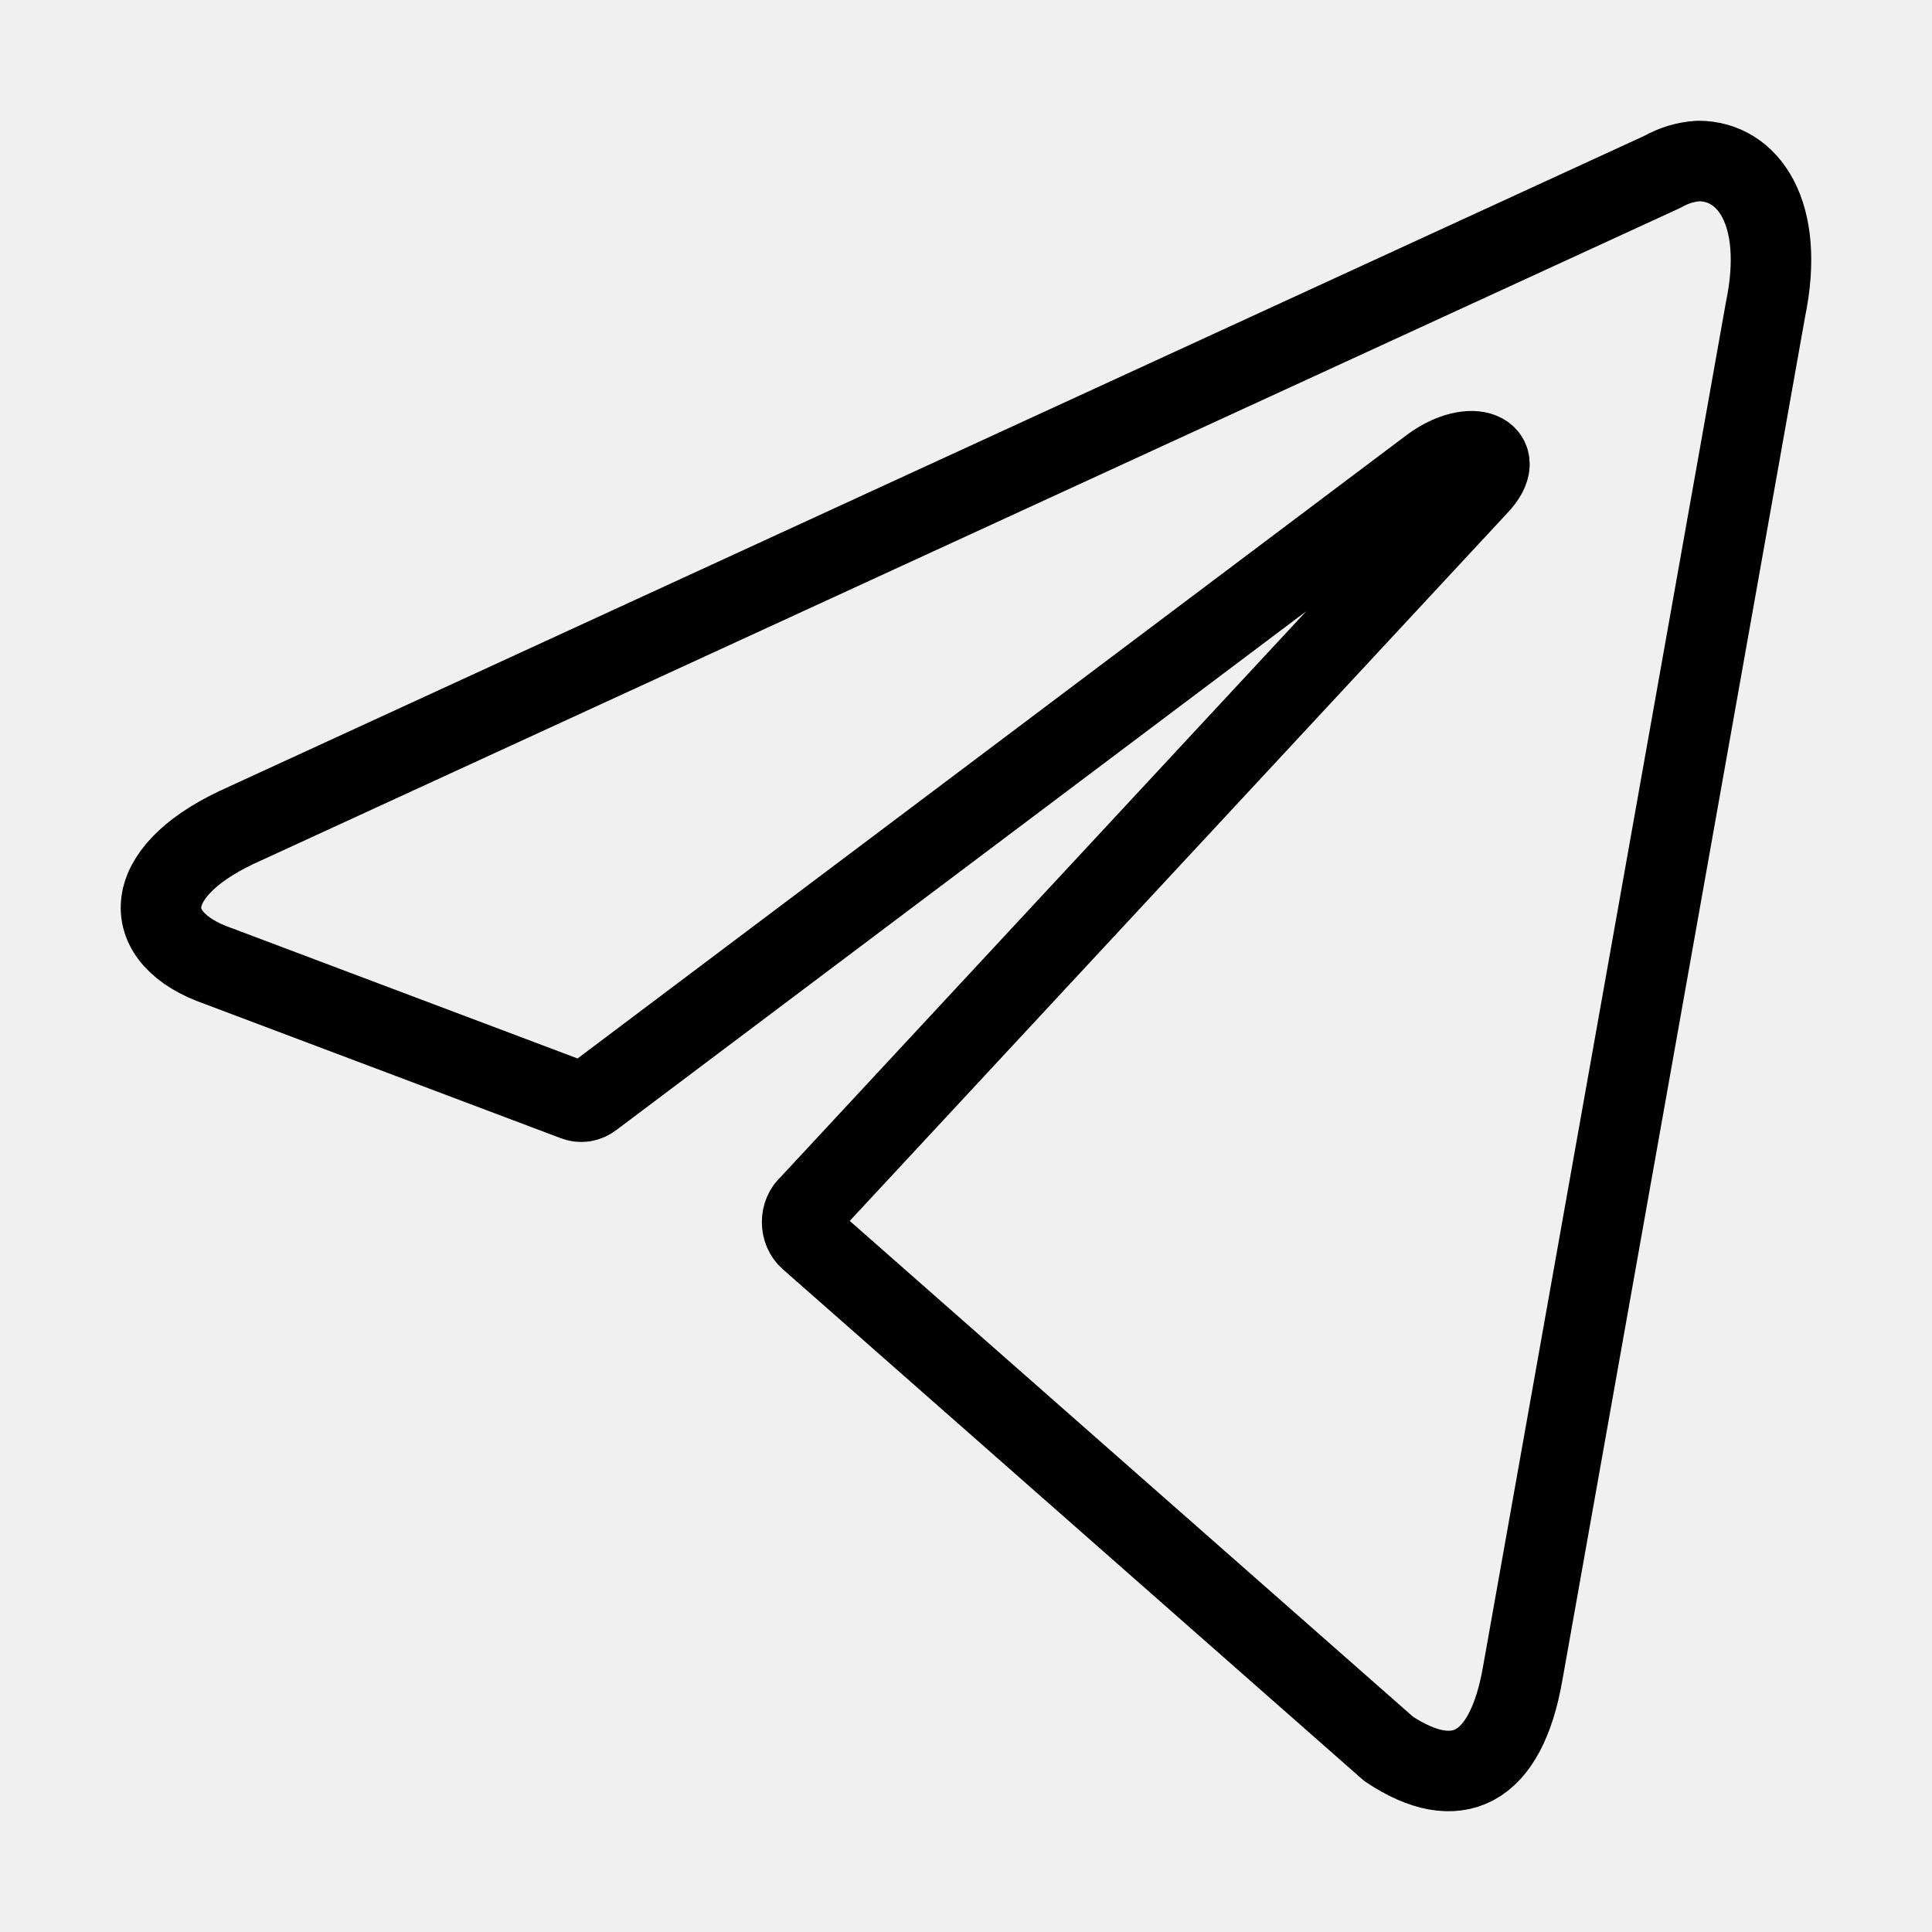
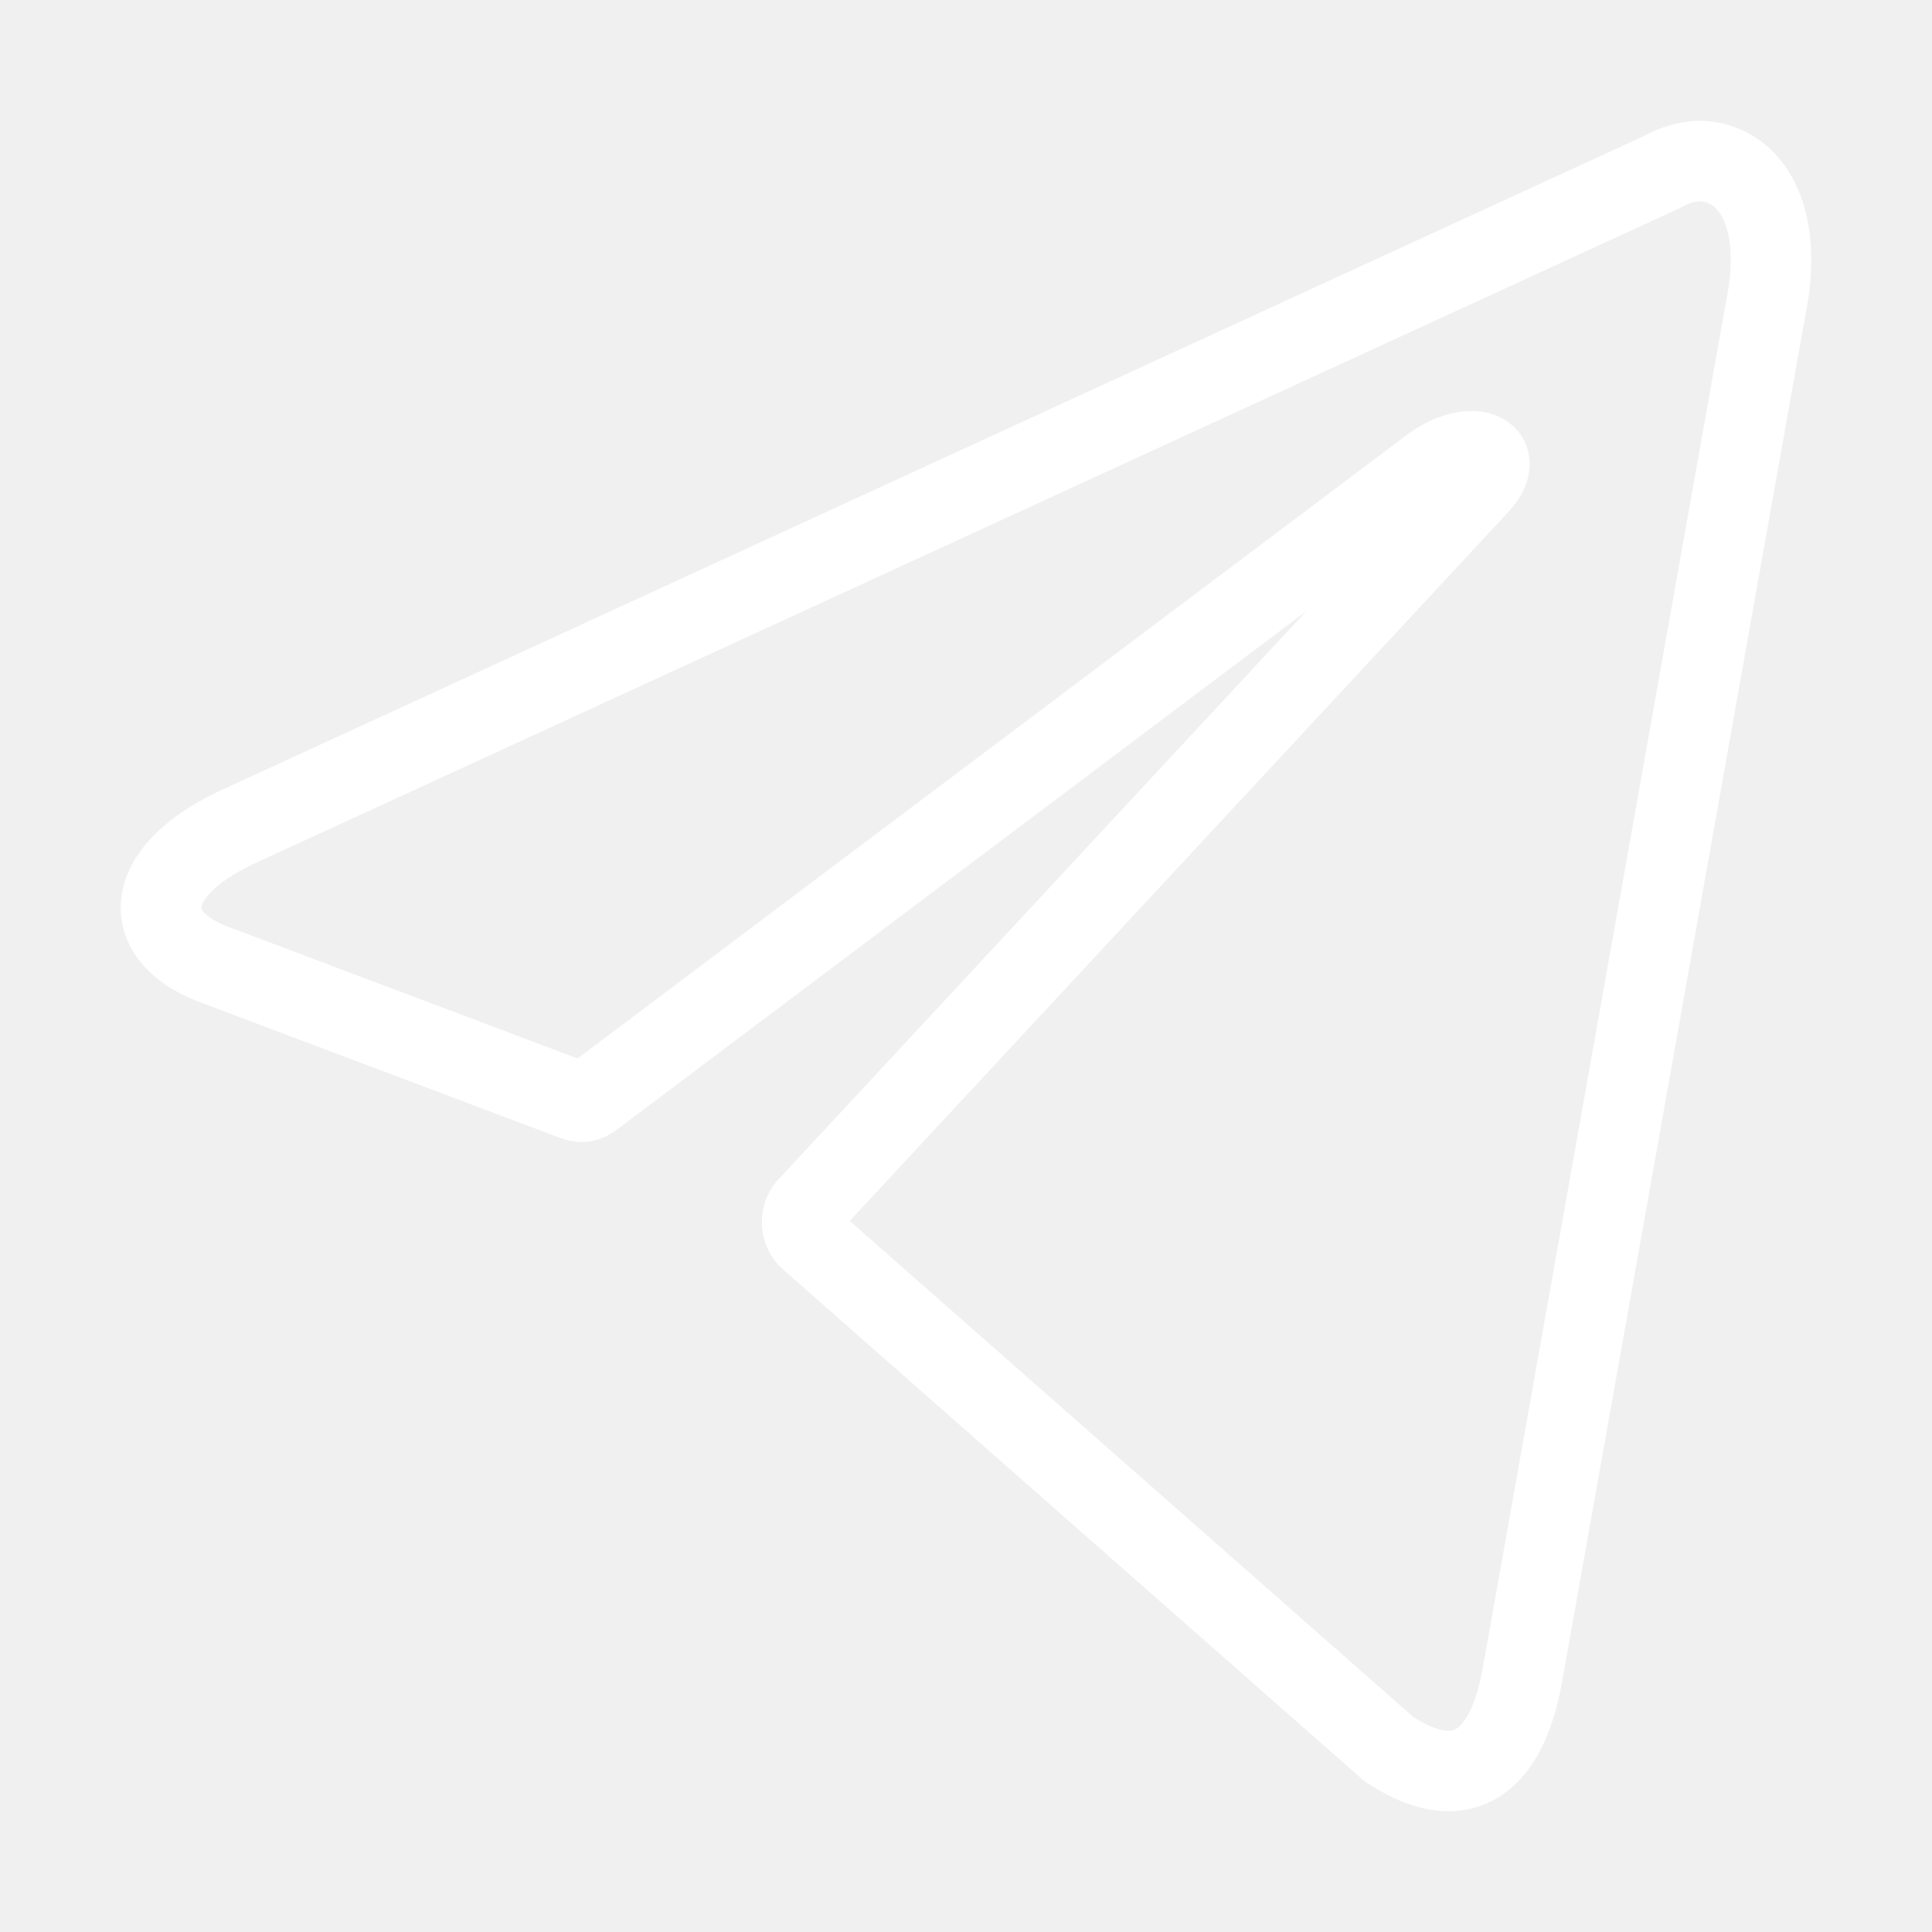
<svg xmlns="http://www.w3.org/2000/svg" width="24" height="24" viewBox="0 0 24 24" fill="none">
-   <path d="M21.099 2C21.715 2 22.18 2.644 21.932 3.843L18.915 20.791C18.704 21.996 18.093 22.286 17.25 21.725L10.054 15.391C10.026 15.367 10.003 15.335 9.988 15.299C9.972 15.262 9.964 15.222 9.964 15.181C9.964 15.14 9.972 15.1 9.988 15.063C10.003 15.027 10.026 14.996 10.054 14.972L18.363 6.028C18.742 5.628 18.282 5.435 17.785 5.796L7.356 13.638C7.325 13.662 7.289 13.678 7.251 13.684C7.214 13.689 7.176 13.685 7.14 13.67L2.712 12.001C1.728 11.66 1.728 10.854 2.934 10.281L20.65 2.135C20.791 2.055 20.944 2.009 21.099 2V2Z" stroke="black" stroke-linecap="round" stroke-linejoin="round" />
+   <path d="M21.099 2C21.715 2 22.18 2.644 21.932 3.843L18.915 20.791C18.704 21.996 18.093 22.286 17.25 21.725L10.054 15.391C10.026 15.367 10.003 15.335 9.988 15.299C9.972 15.262 9.964 15.222 9.964 15.181C9.964 15.14 9.972 15.1 9.988 15.063C10.003 15.027 10.026 14.996 10.054 14.972L18.363 6.028C18.742 5.628 18.282 5.435 17.785 5.796L7.356 13.638C7.325 13.662 7.289 13.678 7.251 13.684C7.214 13.689 7.176 13.685 7.14 13.67L2.712 12.001C1.728 11.66 1.728 10.854 2.934 10.281L20.65 2.135C20.791 2.055 20.944 2.009 21.099 2V2Z" stroke="white" stroke-linecap="round" stroke-linejoin="round" />
</svg>
